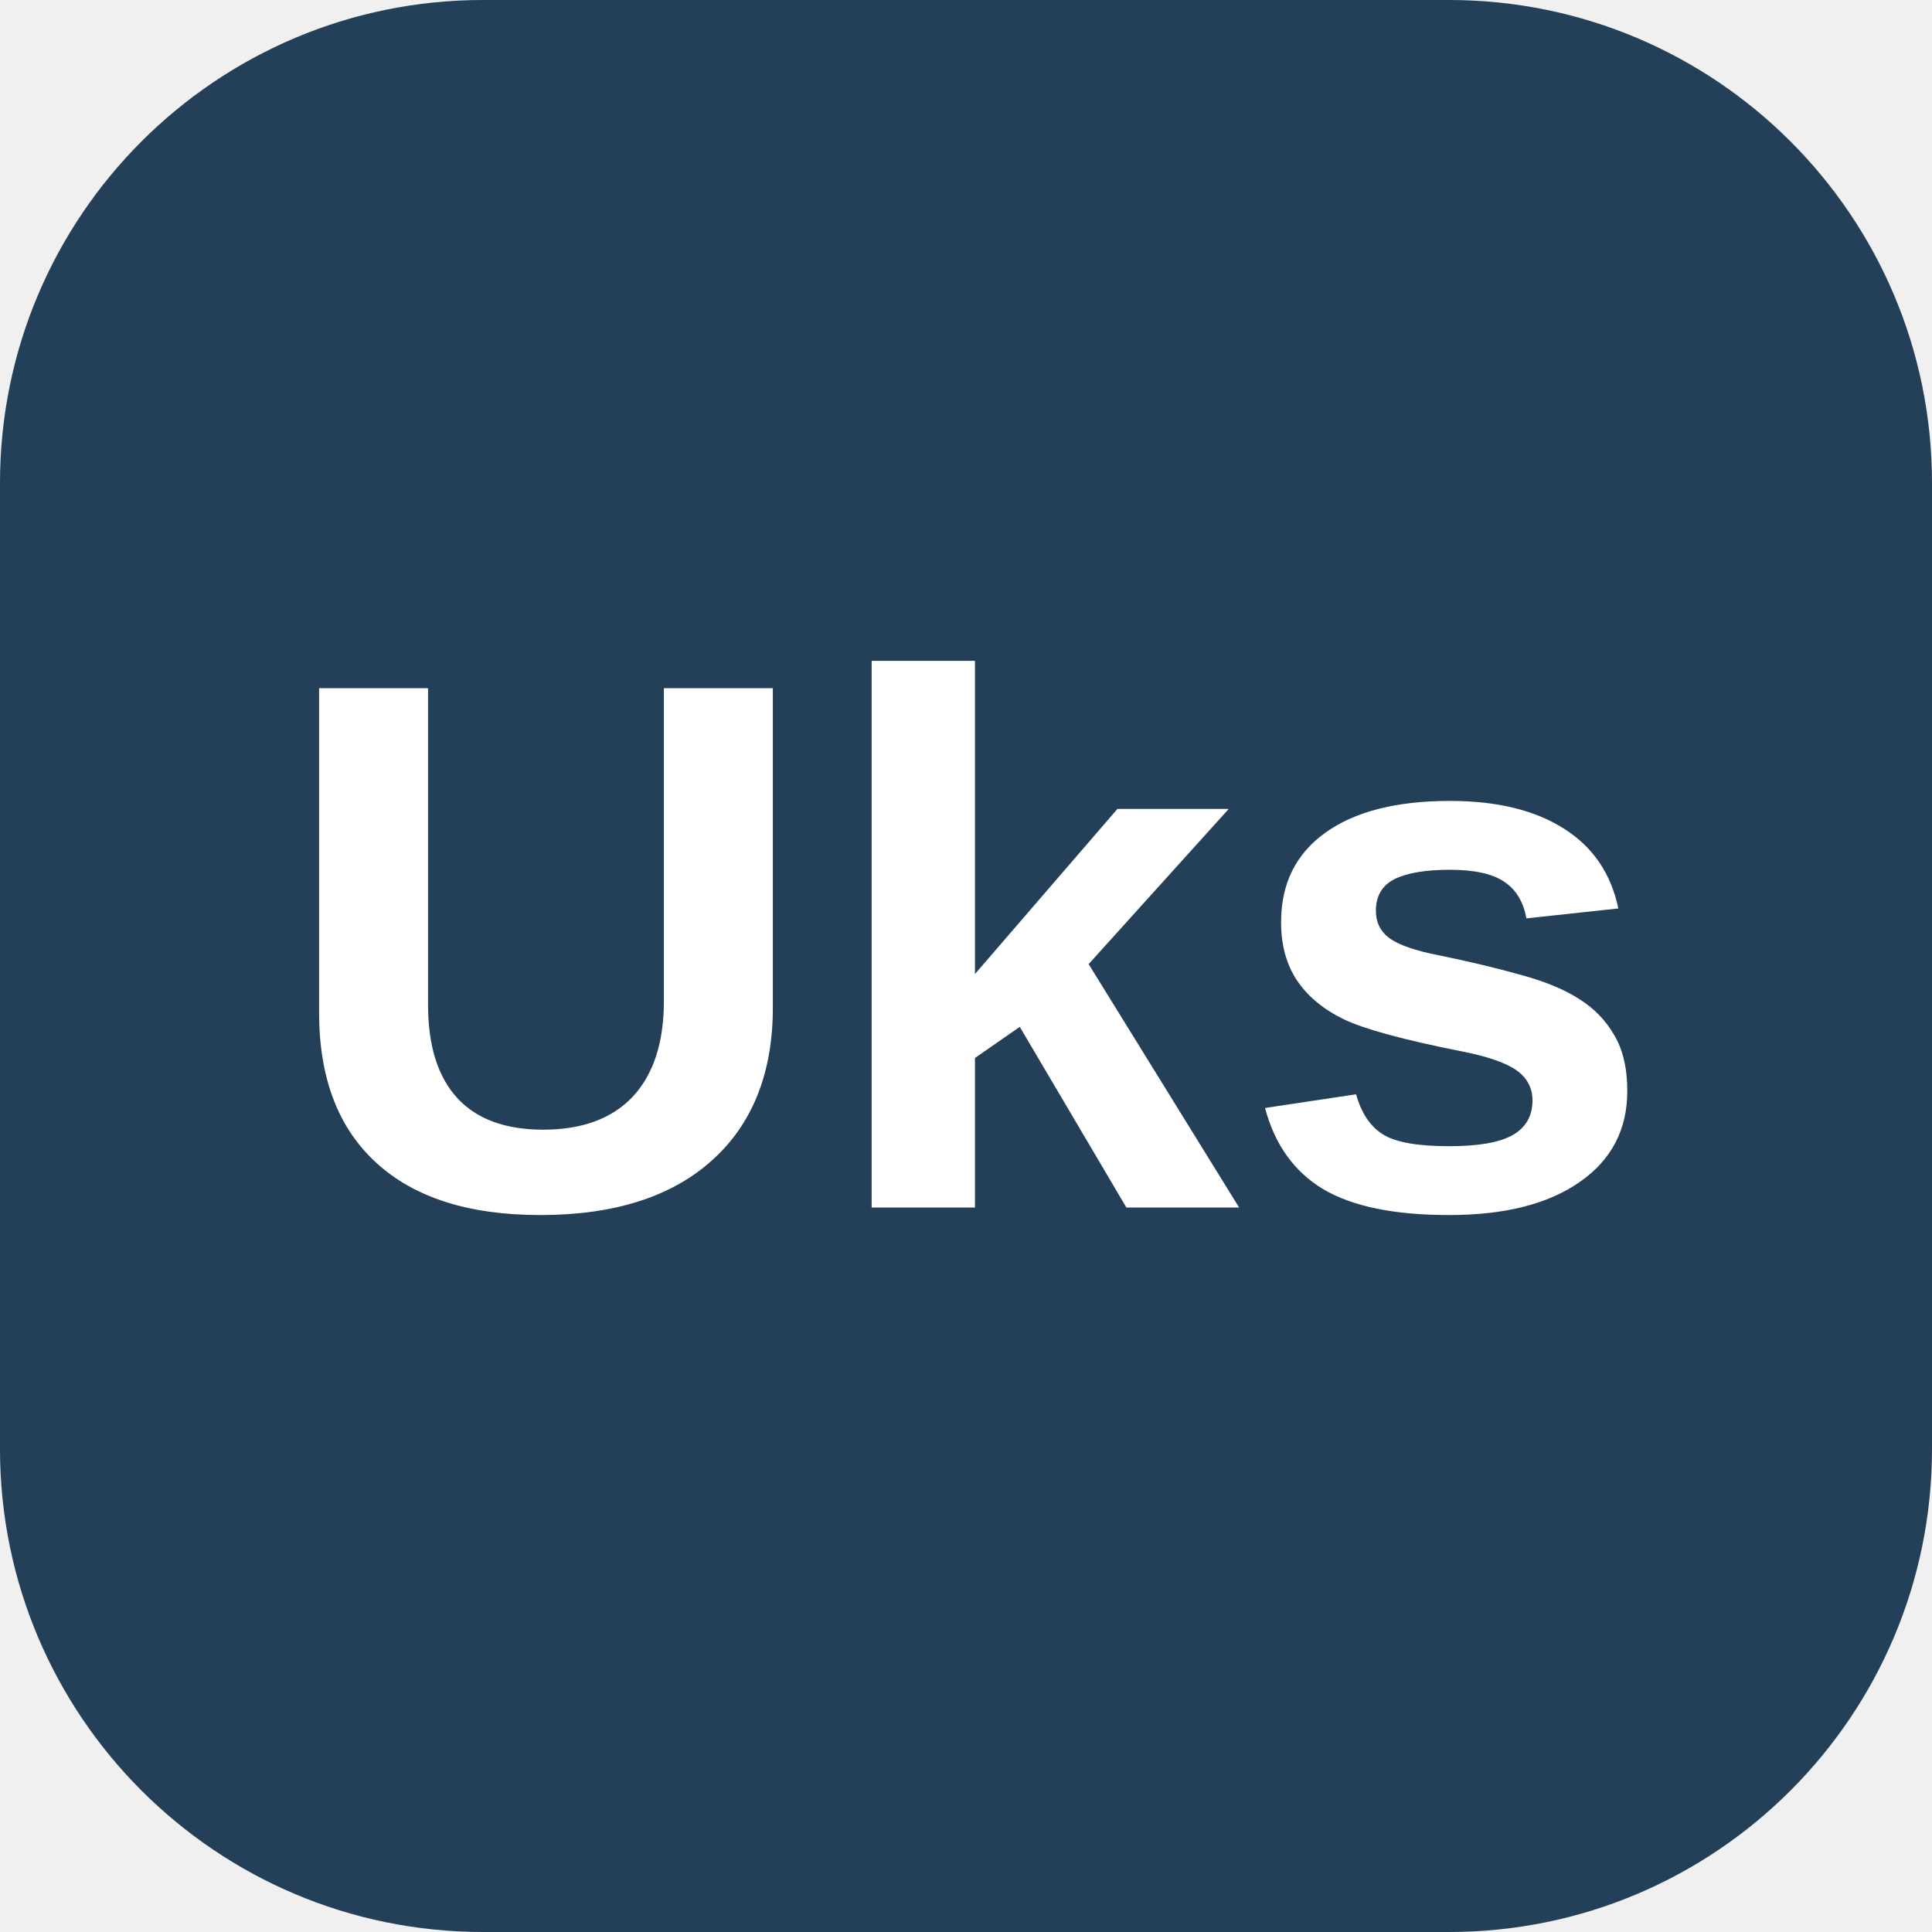
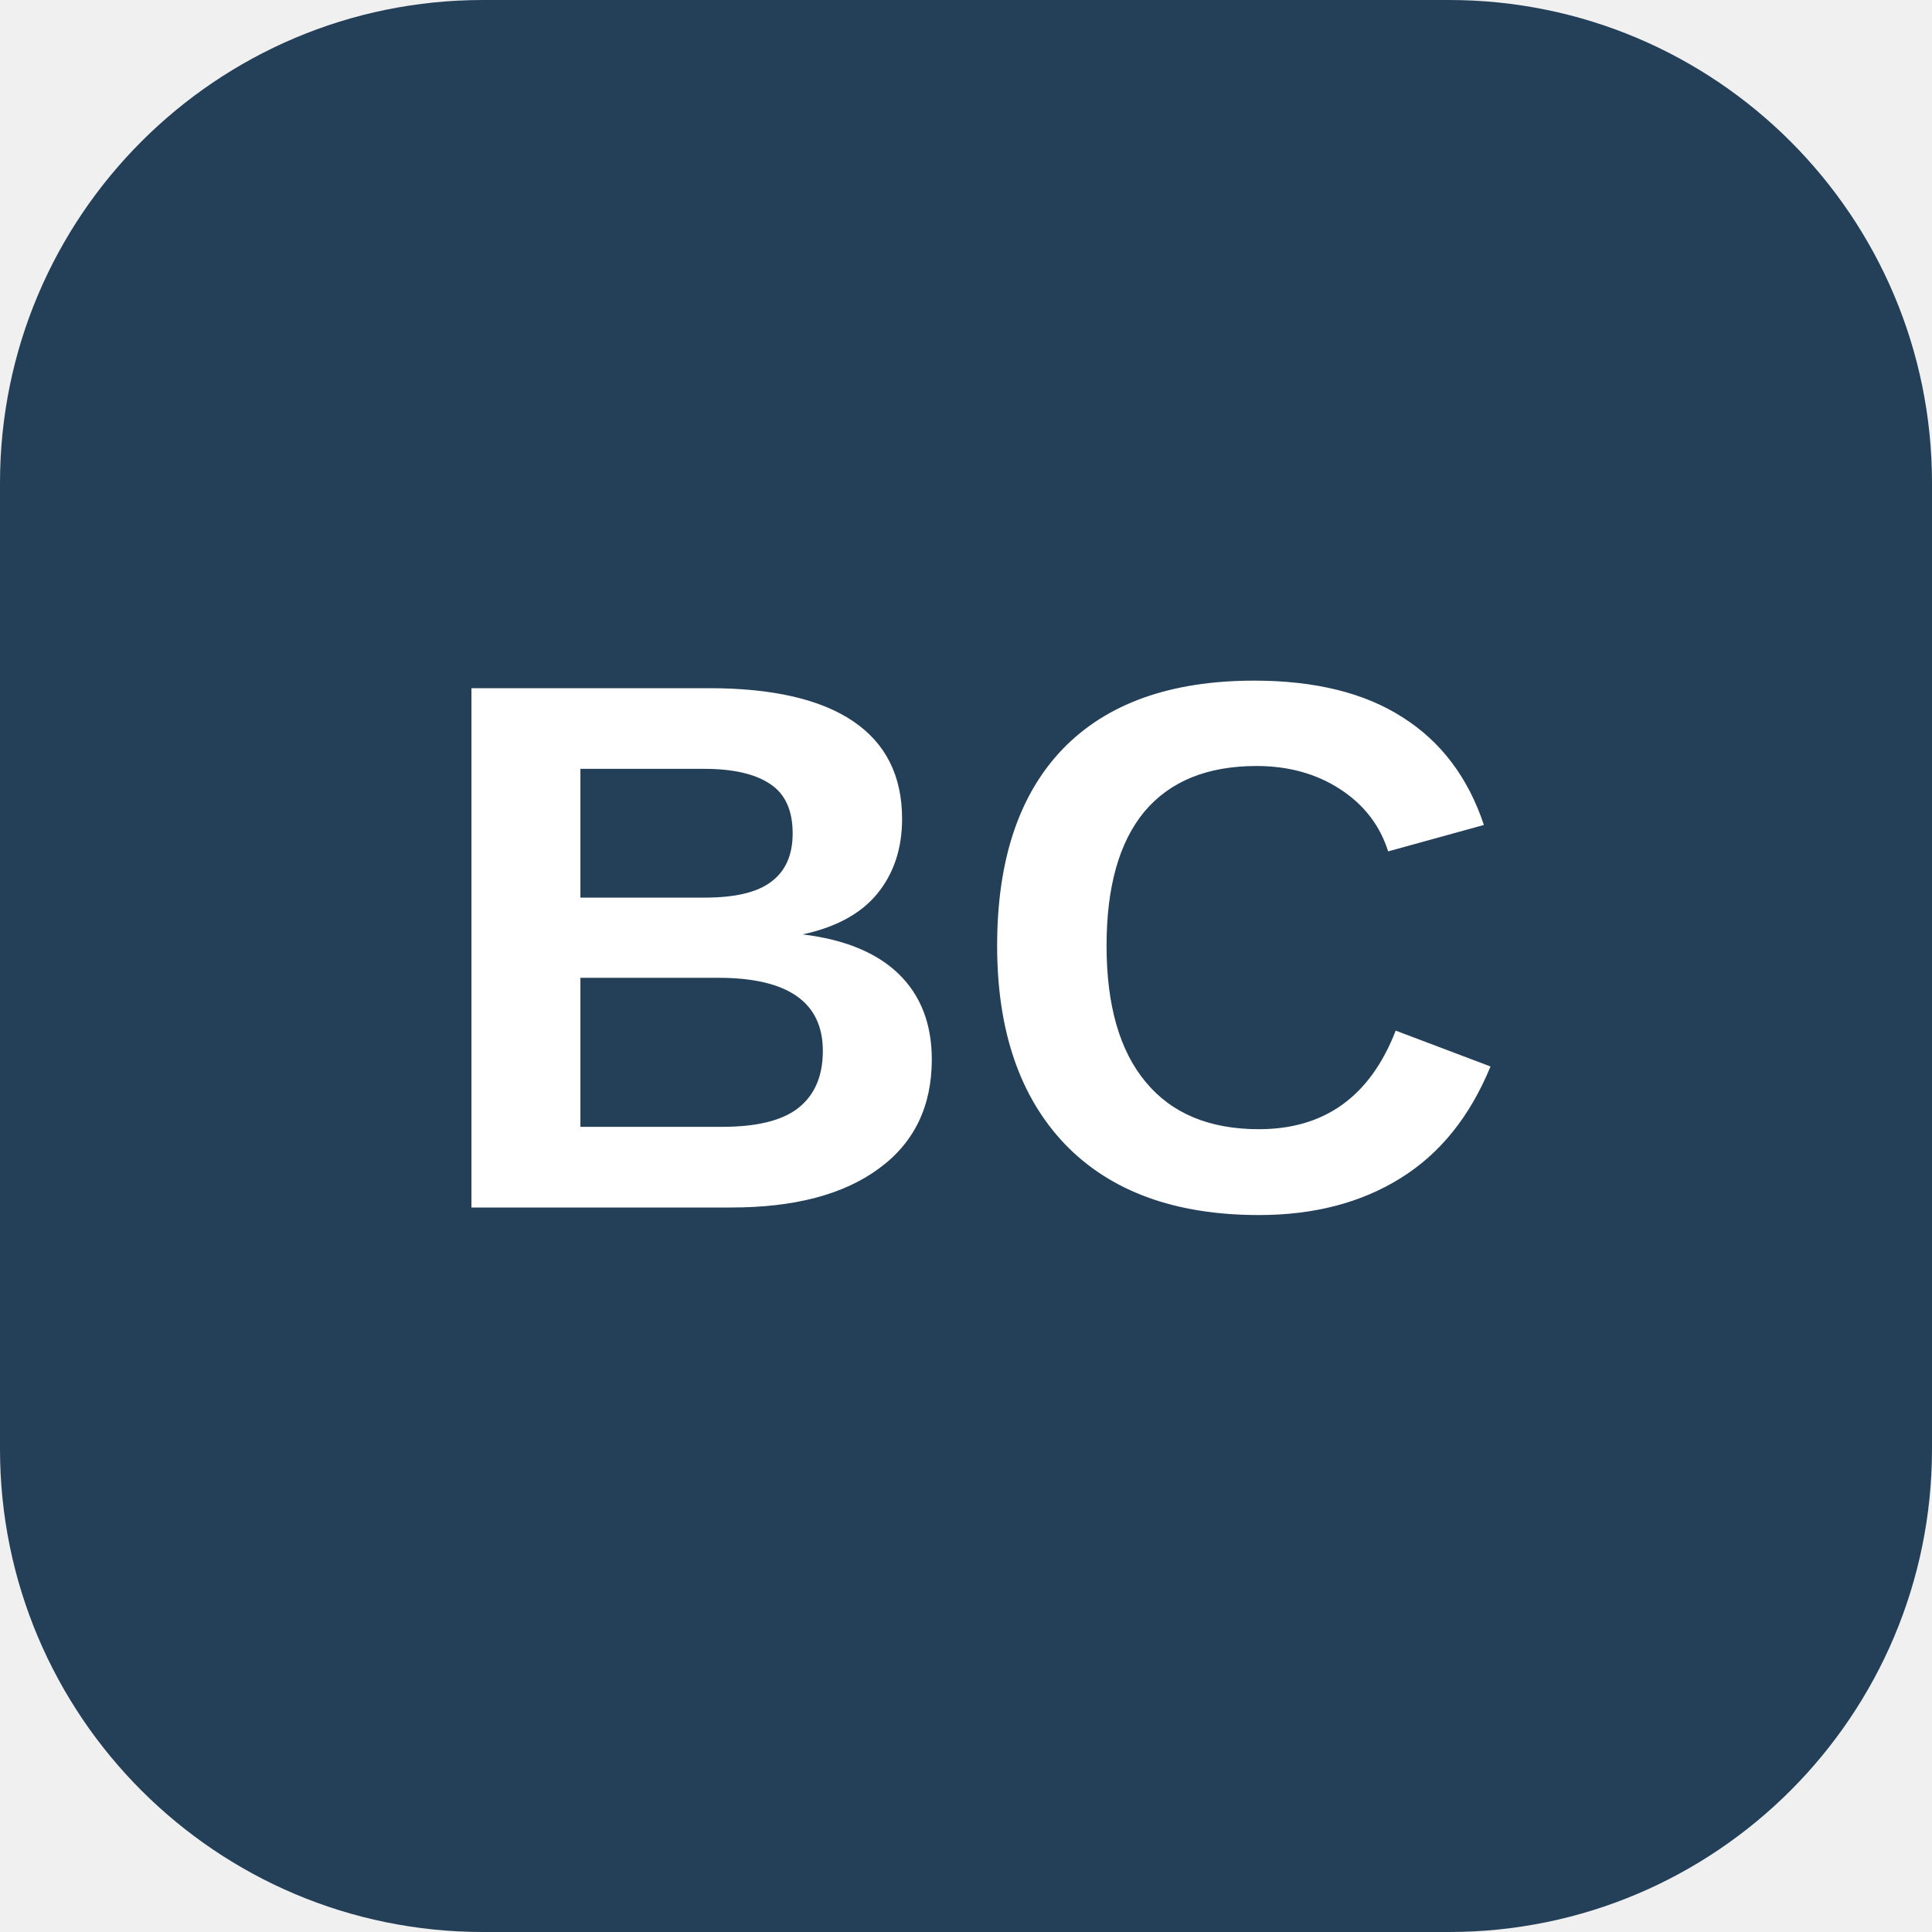
<svg xmlns="http://www.w3.org/2000/svg" viewBox="0 0 64 64">
  <rect width="64" height="64" rx="16" fill="#243f58" />
-   <text x="32" y="40" text-anchor="middle" fill="white" font-family="Arial,sans-serif" font-size="25" font-weight="700">Uks</text>
+   <text x="32" y="40" text-anchor="middle" fill="white" font-family="Arial,sans-serif" font-size="25" font-weight="700">BC</text>
</svg>
